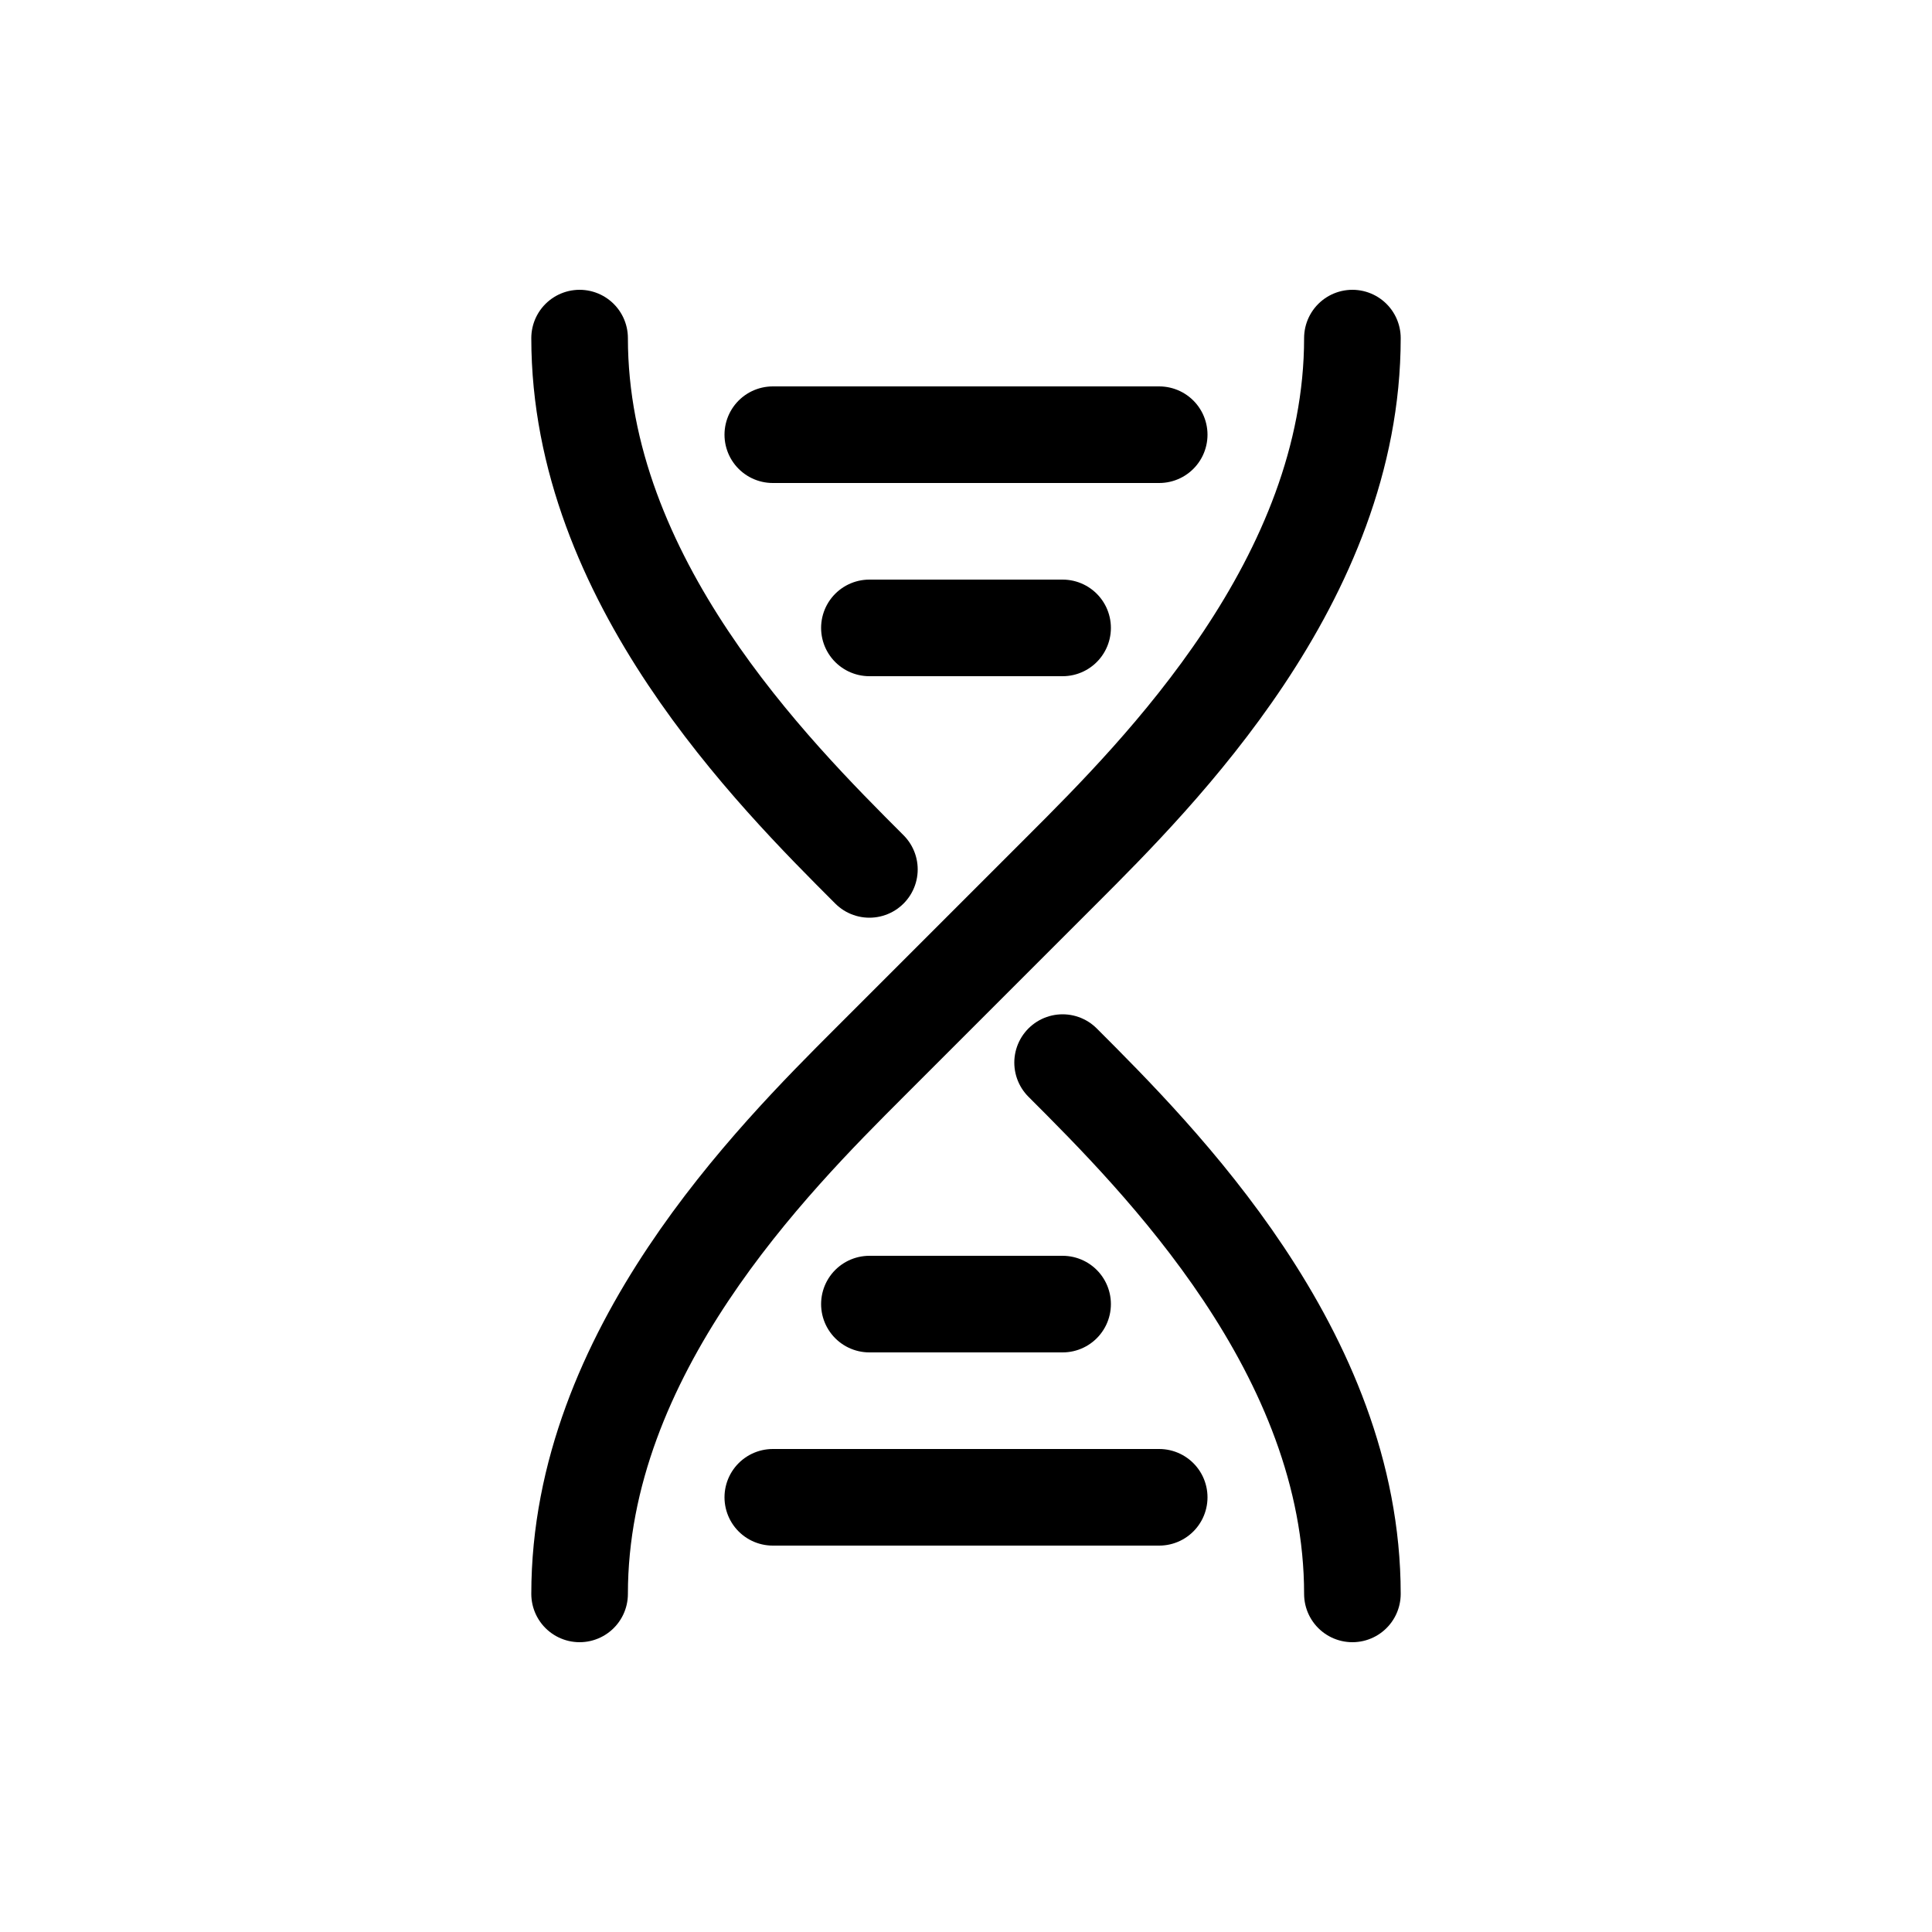
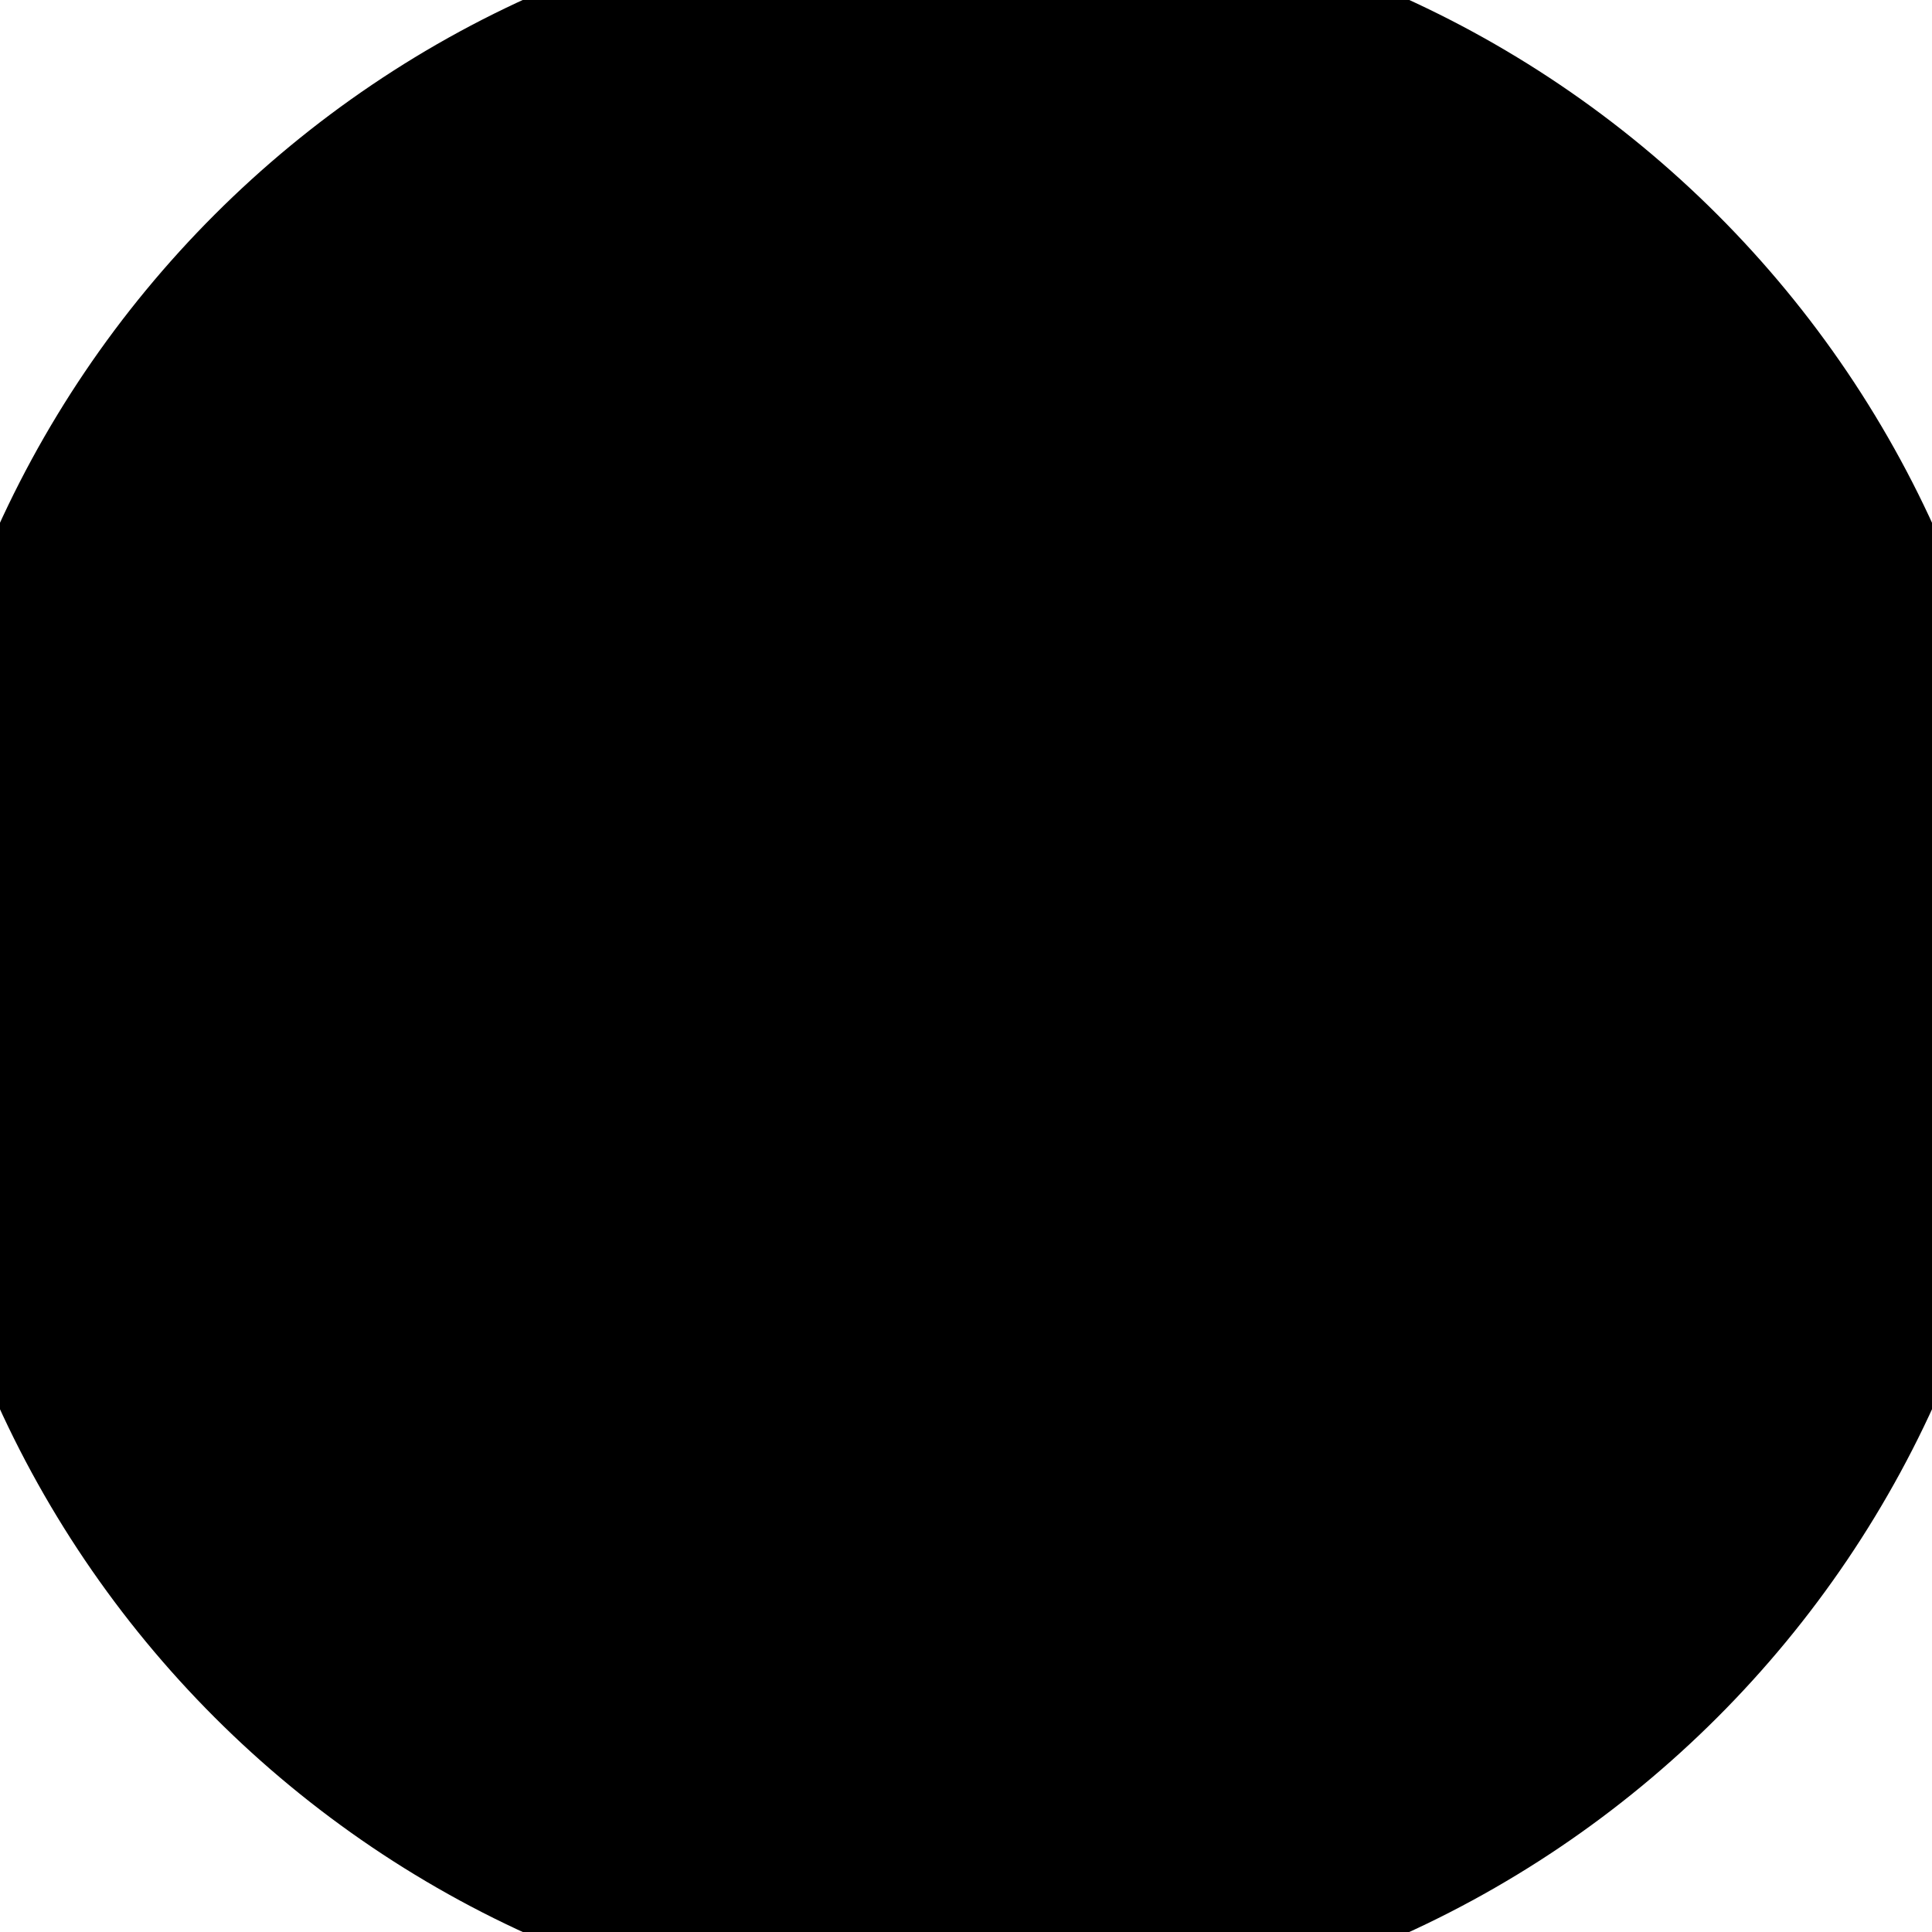
<svg xmlns="http://www.w3.org/2000/svg" viewBox="0 0 100 100">
-   <path fill="none" stroke="currentColor" stroke-linecap="round" stroke-width="5" d="M30 17.5C30 30 40 40 45 45m10 10c5 5 15 15 15 27.5M70 17.5C70 30 60 40 55 45L45 55c-5 5-15 15-15 27.5M40 22.5h20m-15 10h10m-15 45h20m-15-10h10" />
+   <circle class="category" cx="50" cy="50" r="55" />
+   <path class="category" d="M30 17.5C30 30 40 40 45 45m10 10c5 5 15 15 15 27.5M70 17.5C70 30 60 40 55 45L45 55c-5 5-15 15-15 27.5M40 22.5h20m-15 10h10m-15 45h20m-15-10h10" />
</svg>
